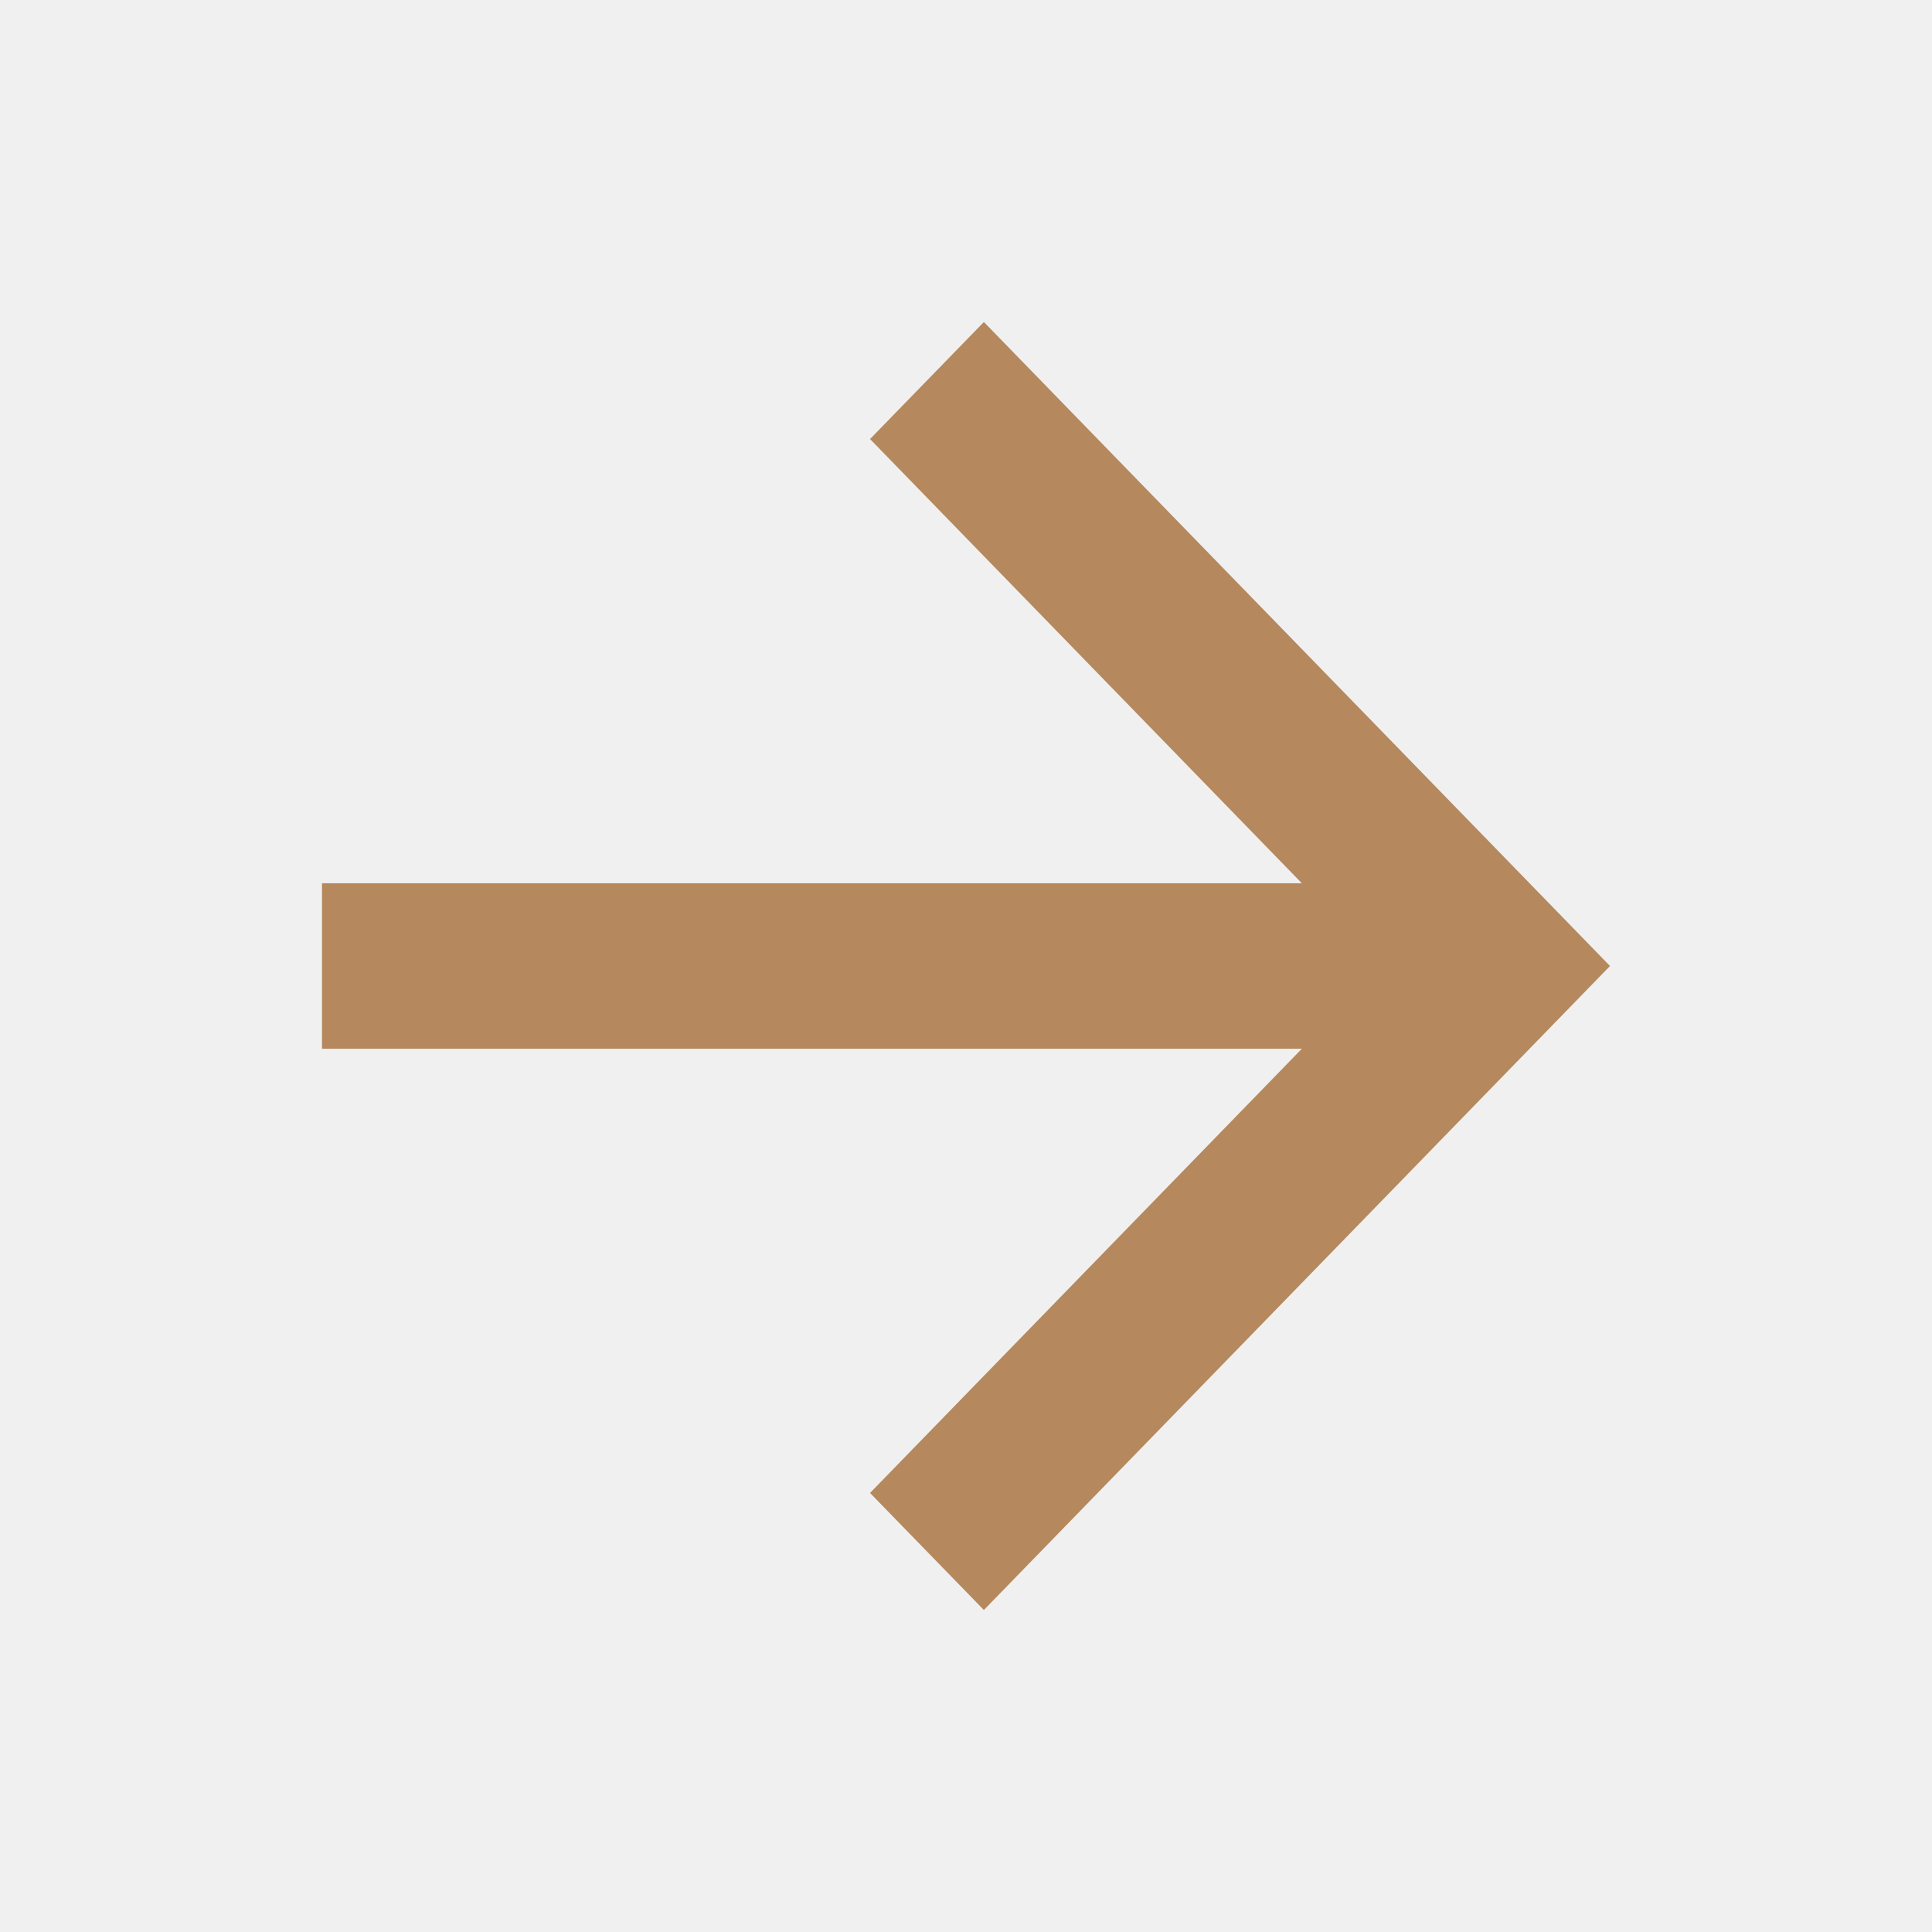
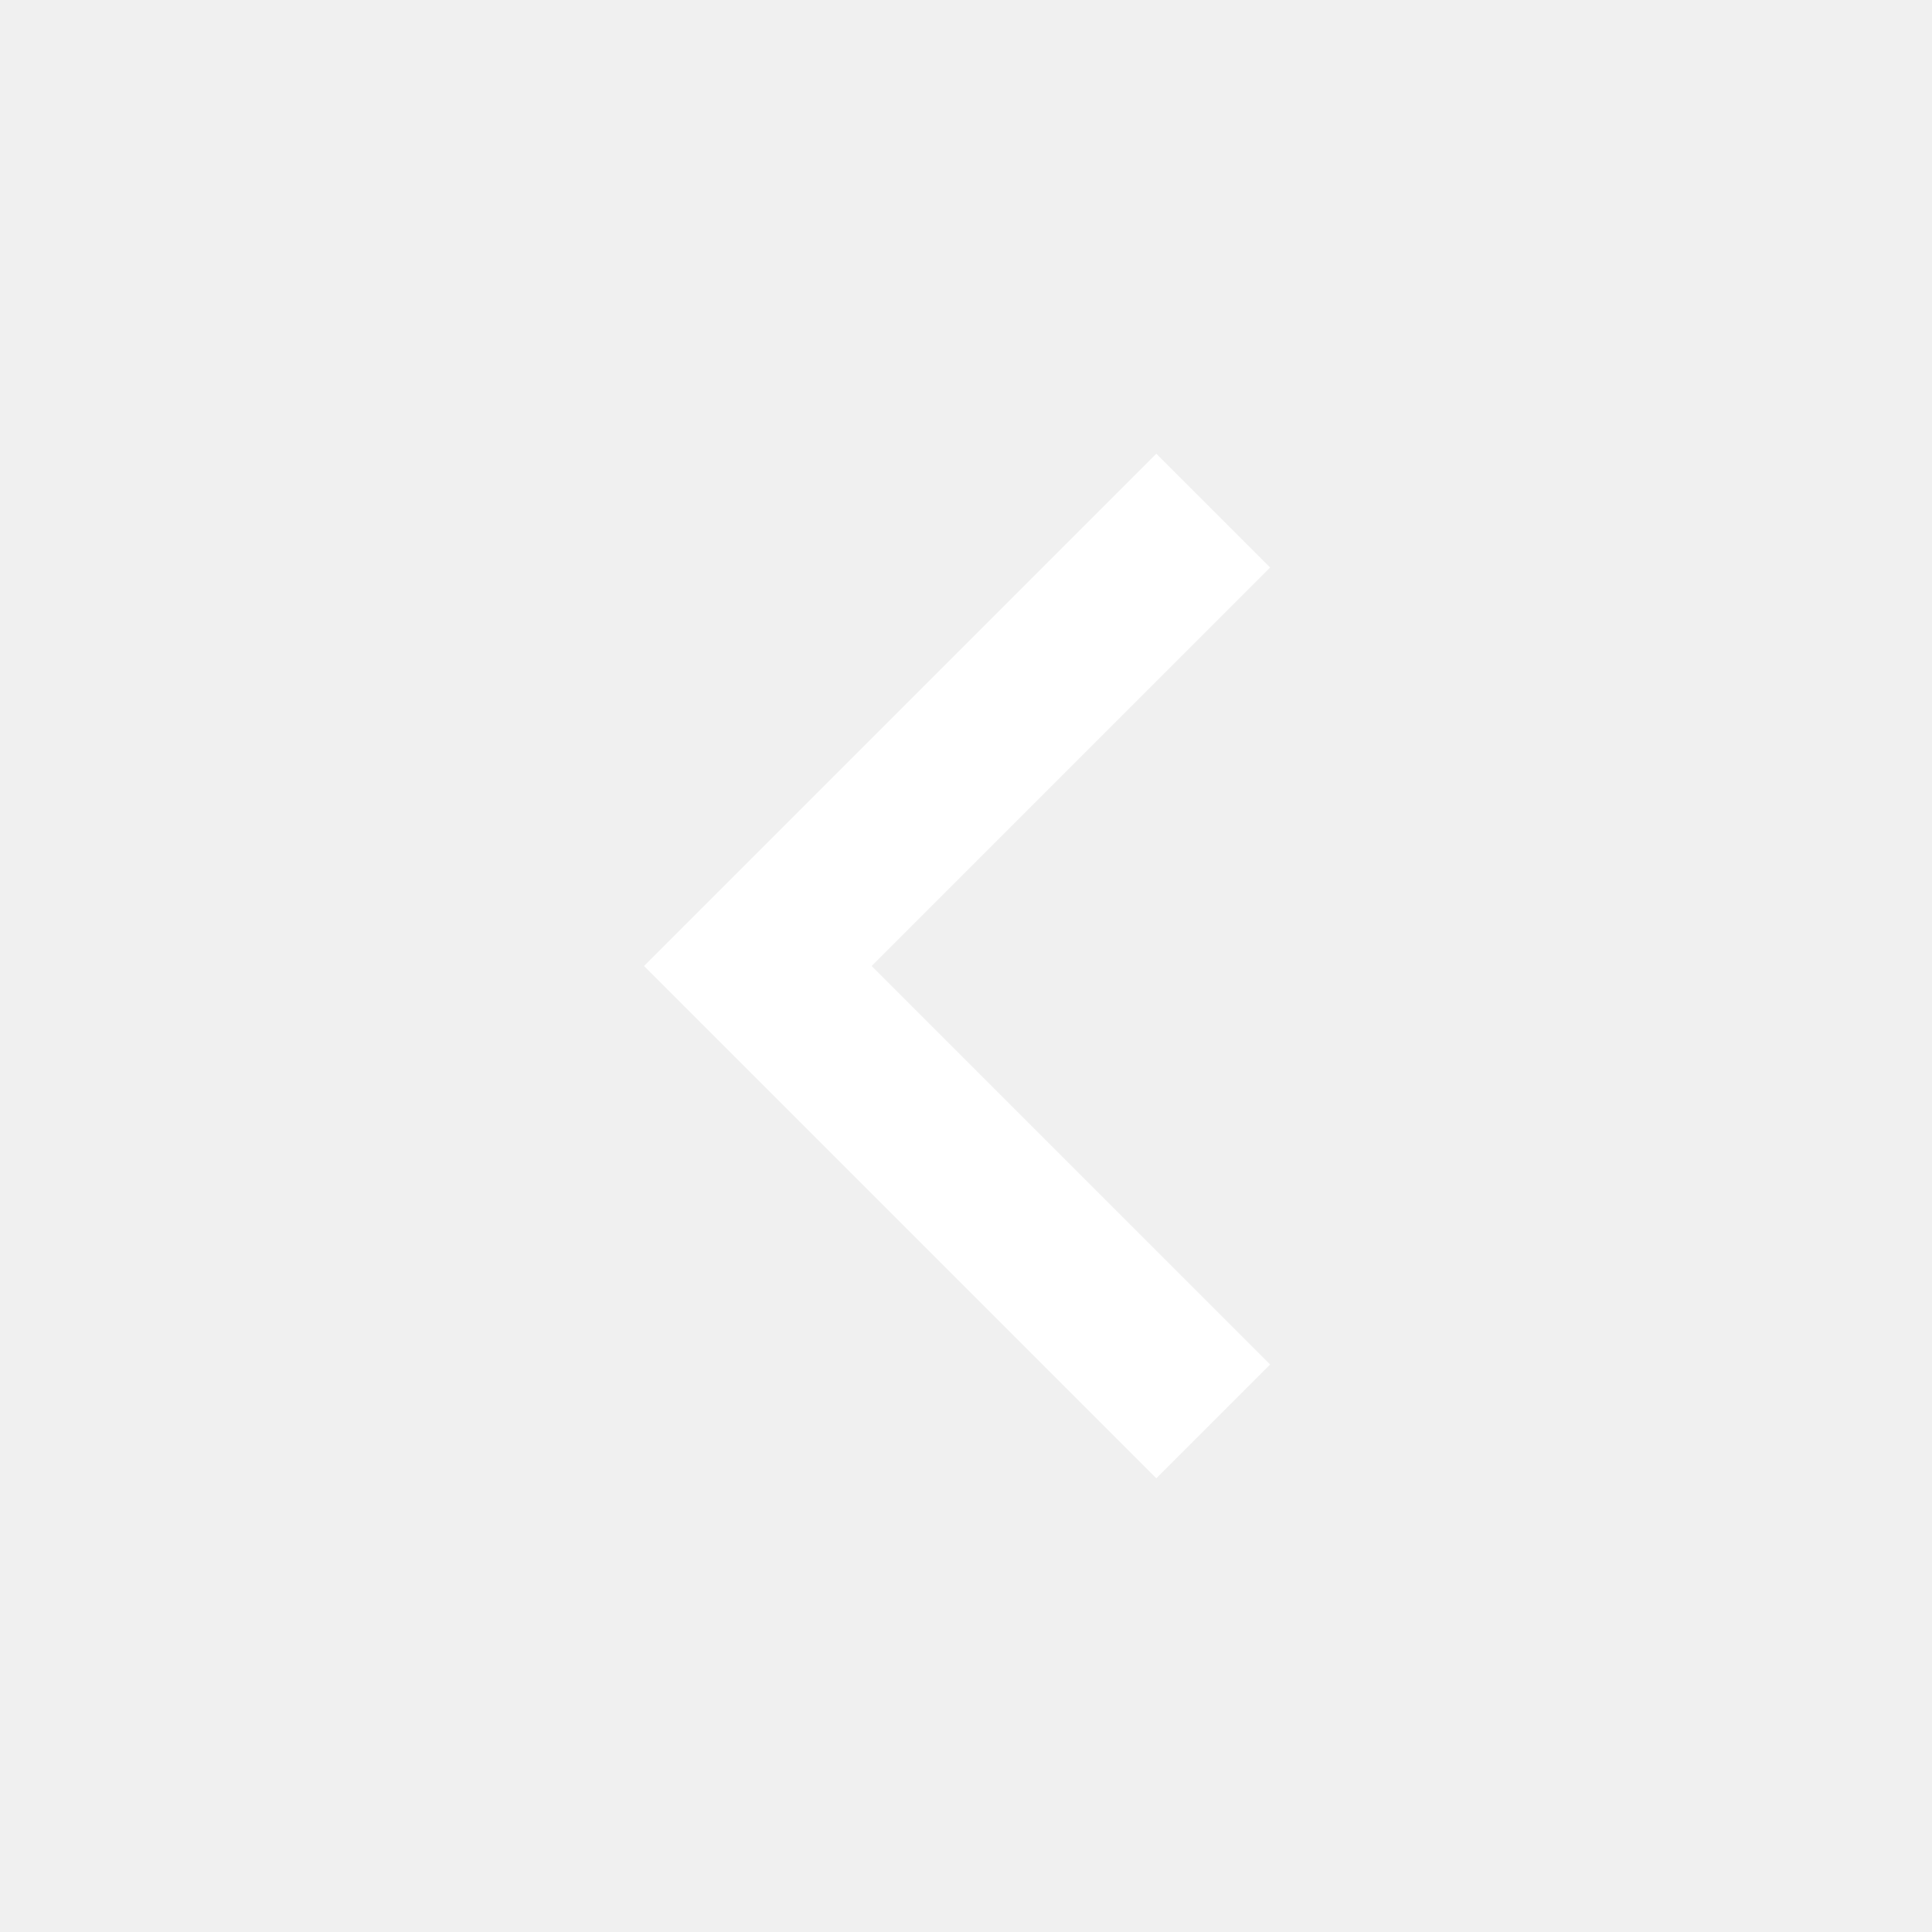
- <svg xmlns="http://www.w3.org/2000/svg" width="24" height="24" viewBox="0 0 24 24" fill="none">
-   <g clip-path="url(#clip0_19_143)">
-     <path d="M16.172 10.972L10.808 5.454L12.222 4L20 12L12.222 20L10.808 18.546L16.172 13.028H4V10.972H16.172Z" fill="#B5885D" />
+ <svg xmlns="http://www.w3.org/2000/svg" width="32" height="32" viewBox="0 0 32 32" fill="none">
+   <g id="Frame" clip-path="url(#clip0_283_946)">
+     <path id="Vector" d="M14.437 16L21.037 22.6L19.152 24.485L10.667 16L19.152 7.515L21.037 9.4L14.437 16Z" fill="white" />
  </g>
  <defs>
-     <clipPath id="clip0_19_143">
-       <rect width="24" height="24" fill="white" />
+     <clipPath id="clip0_283_946">
+       <rect width="32" height="32" fill="white" />
    </clipPath>
  </defs>
</svg>
